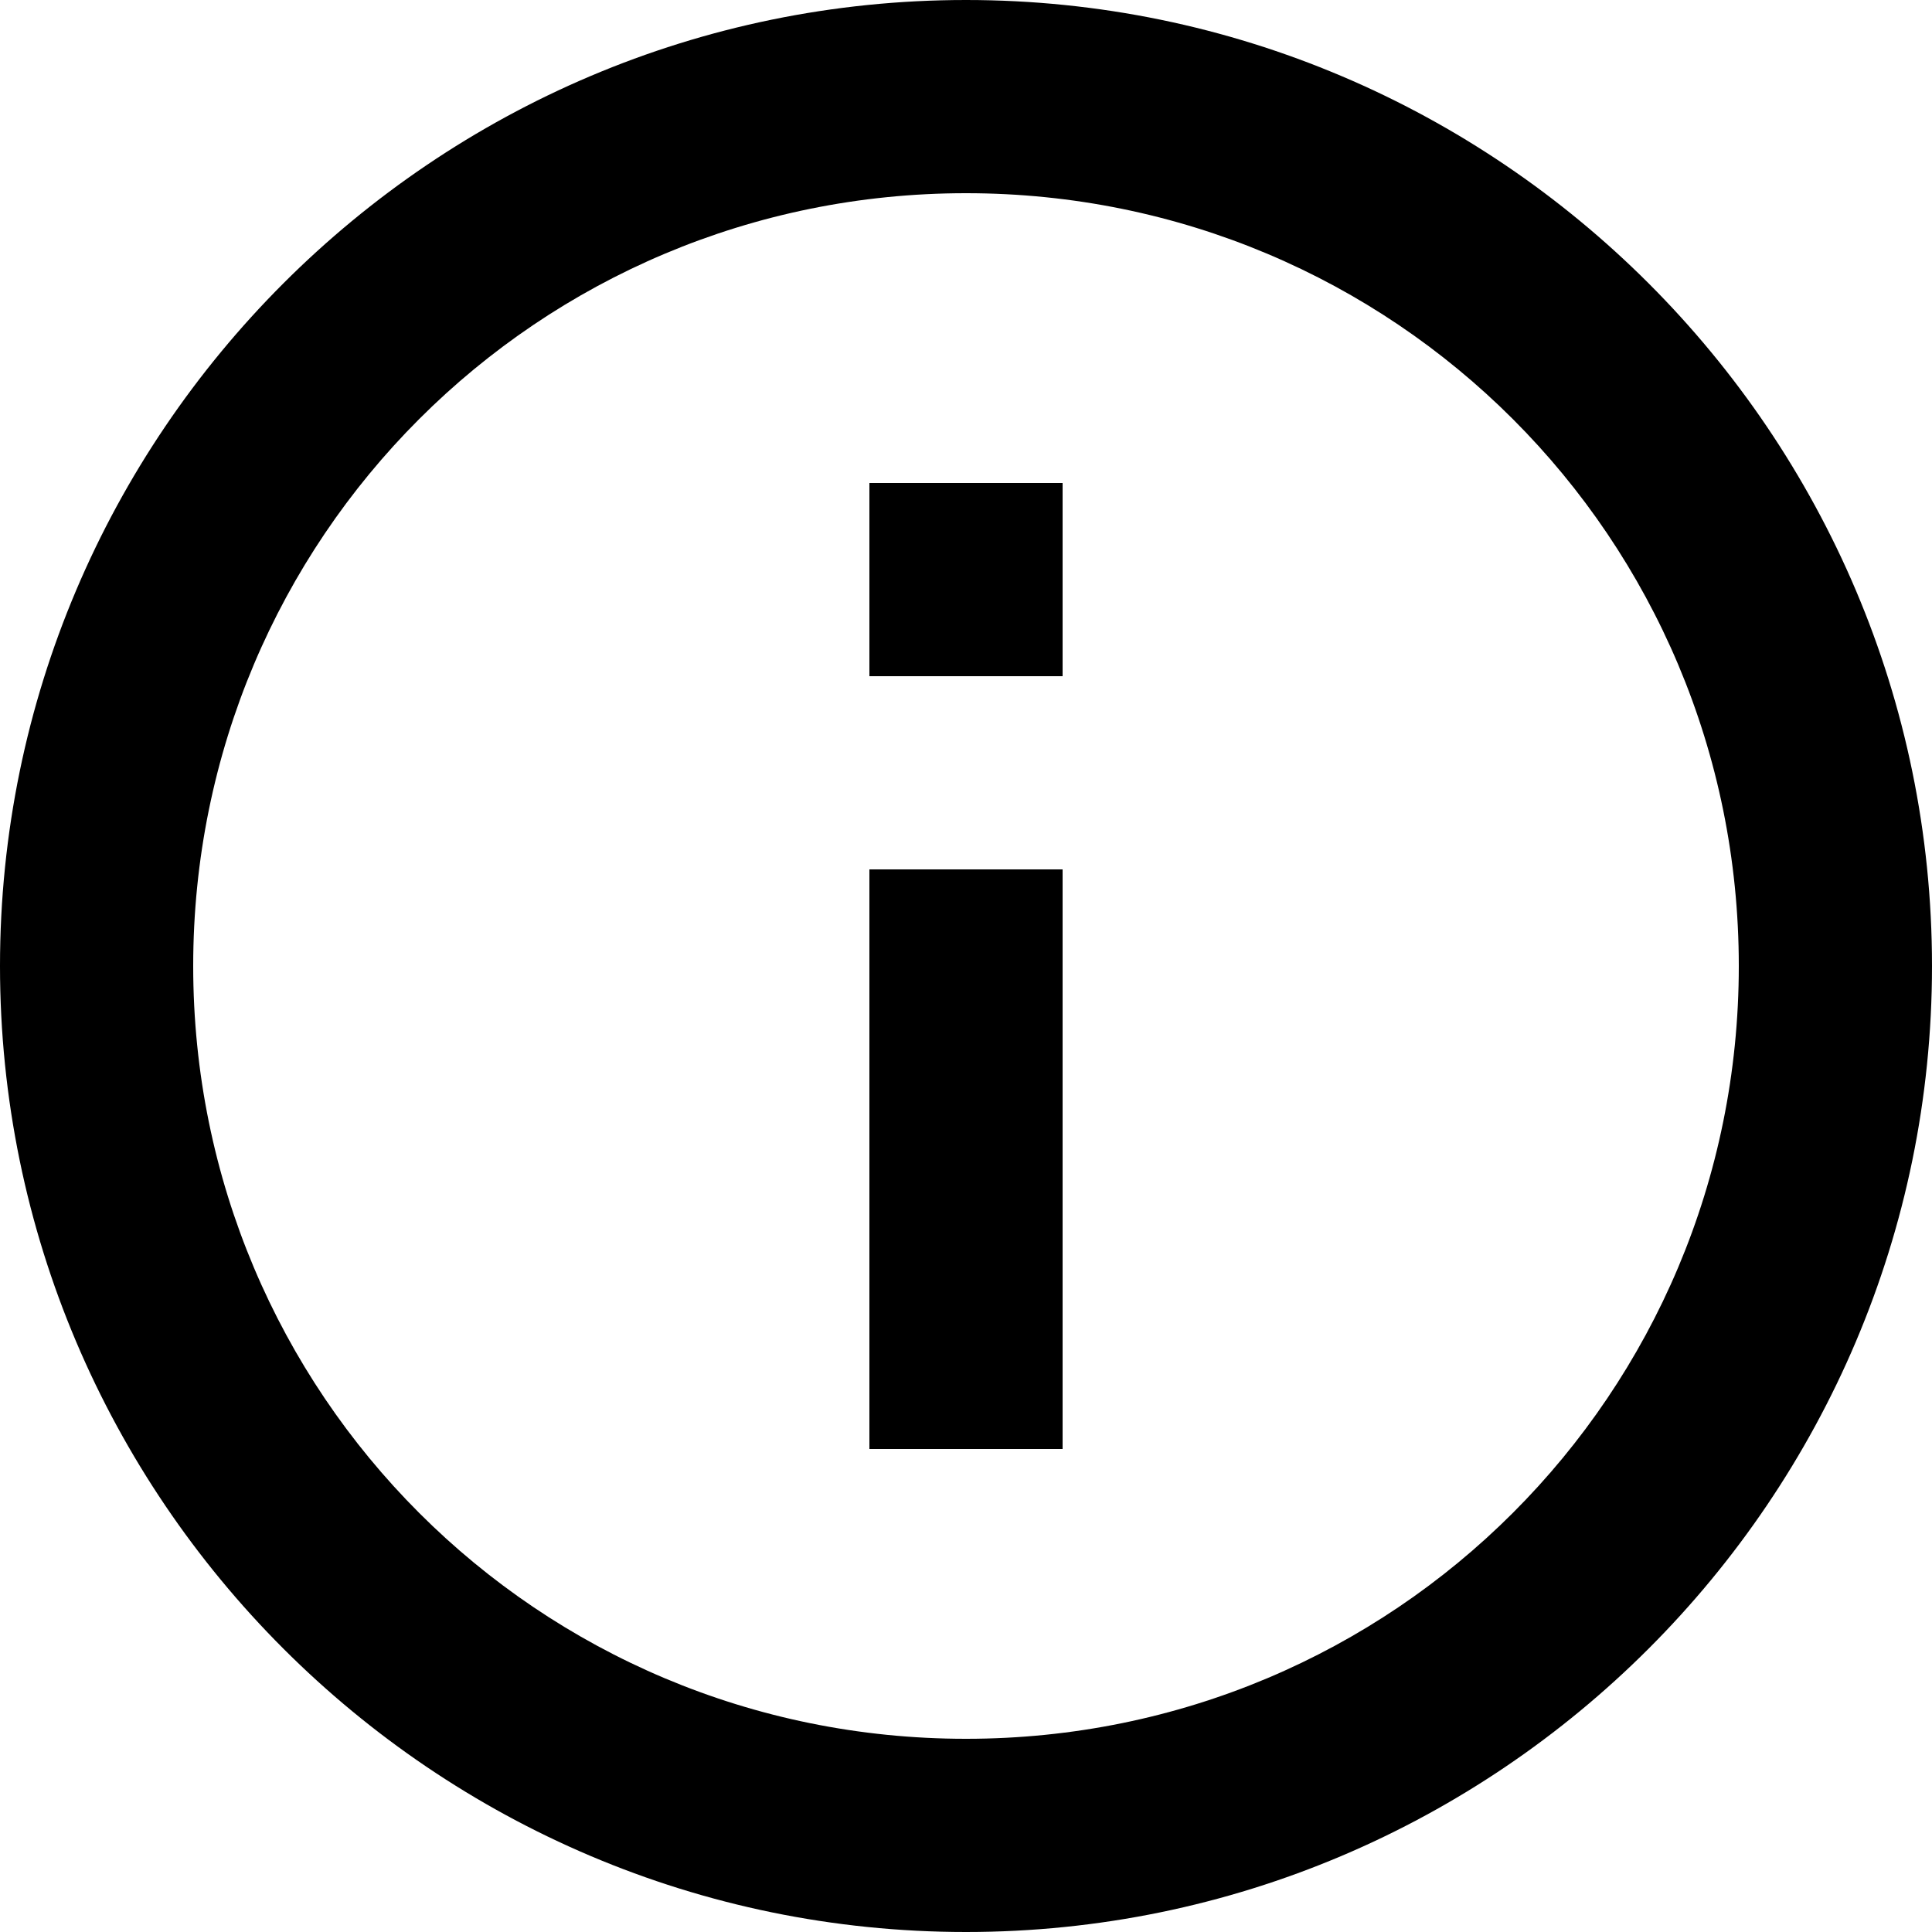
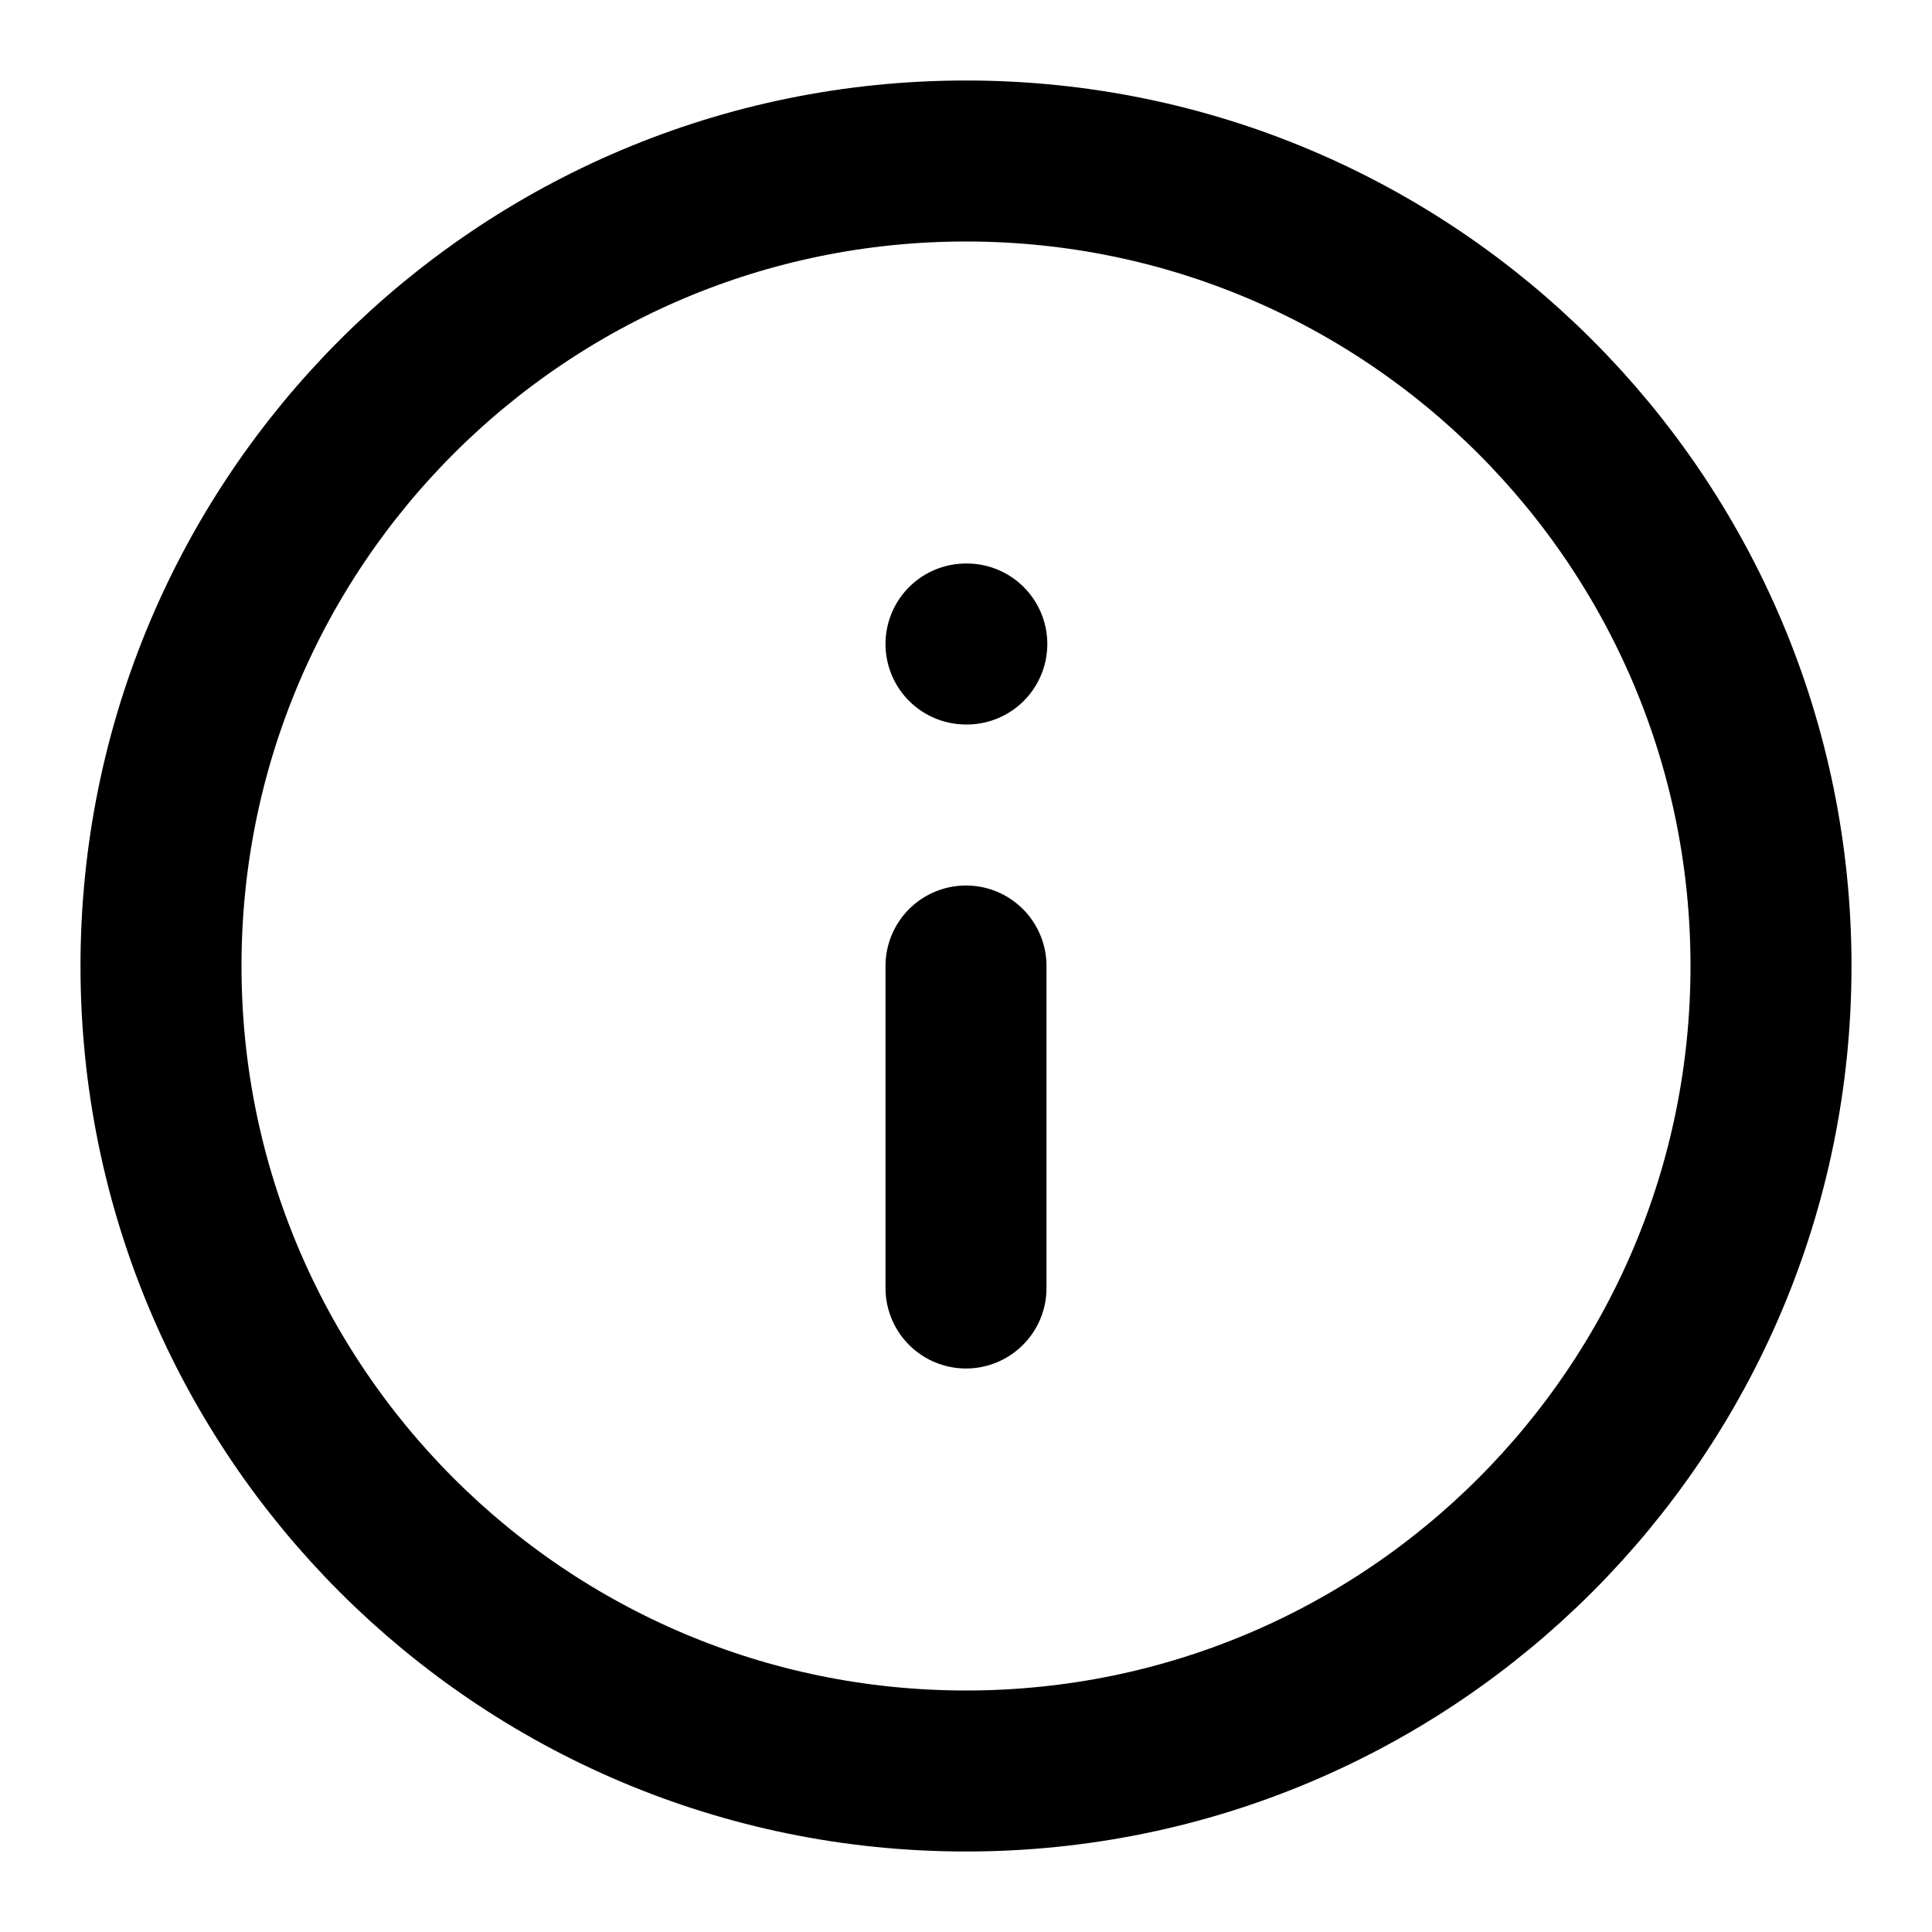
- <svg xmlns="http://www.w3.org/2000/svg" version="1.1" width="1024" height="1024" viewBox="0 0 1024 1024">
-   <g id="icomoon-ignore">
- </g>
-   <path d="M512 0c-282.163 0-512 229.837-512 512s229.837 512 512 512c282.163 0 512-229.837 512-512s-229.837-512-512-512zM512 102.4c226.822 0 409.6 182.778 409.6 409.6s-182.778 409.6-409.6 409.6c-226.822 0-409.6-182.778-409.6-409.6s182.778-409.6 409.6-409.6zM460.8 256v102.4h102.4v-102.4h-102.4zM460.8 460.8v307.2h102.4v-307.2h-102.4z" />
+ <svg xmlns="http://www.w3.org/2000/svg" width="24" height="24" viewBox="0 0 24 24" fill="none" stroke="currentColor" stroke-width="2" stroke-linecap="round" stroke-linejoin="round" class="feather feather-info">
+   <circle cx="12" cy="12" r="10" />
+   <line x1="12" y1="16" x2="12" y2="12" />
+   <line x1="12" y1="8" x2="12.01" y2="8" />
</svg>
